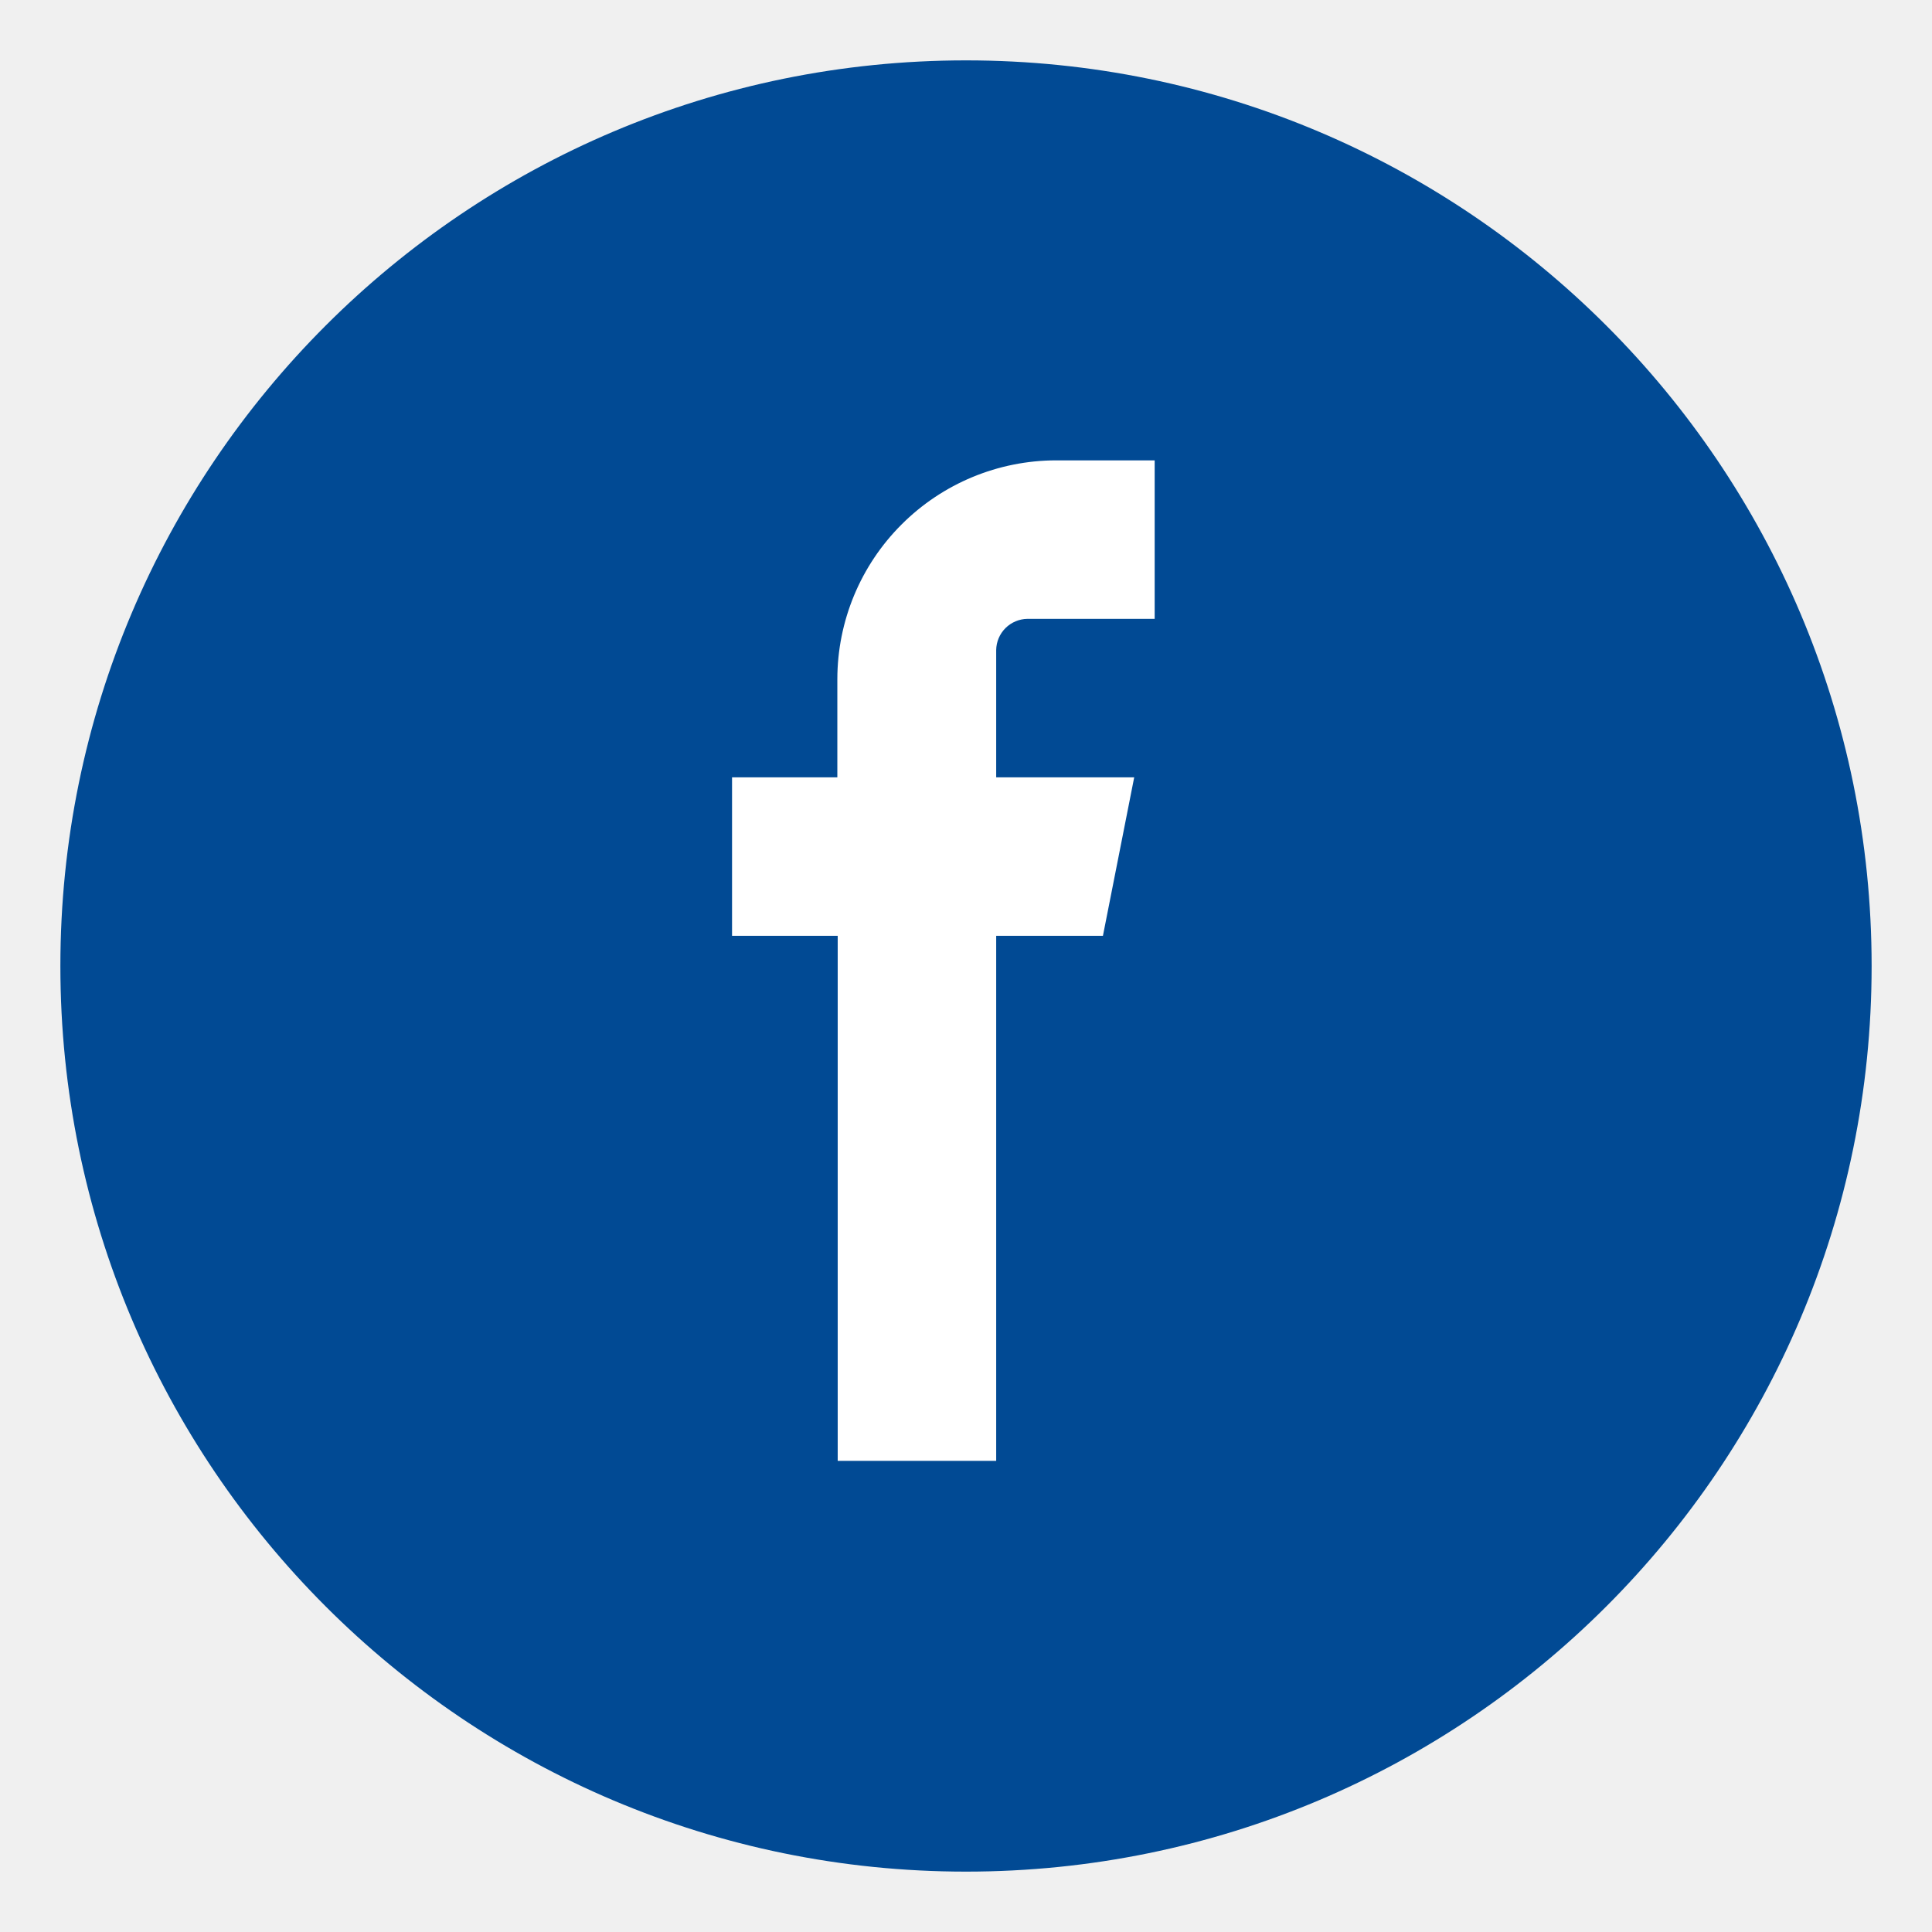
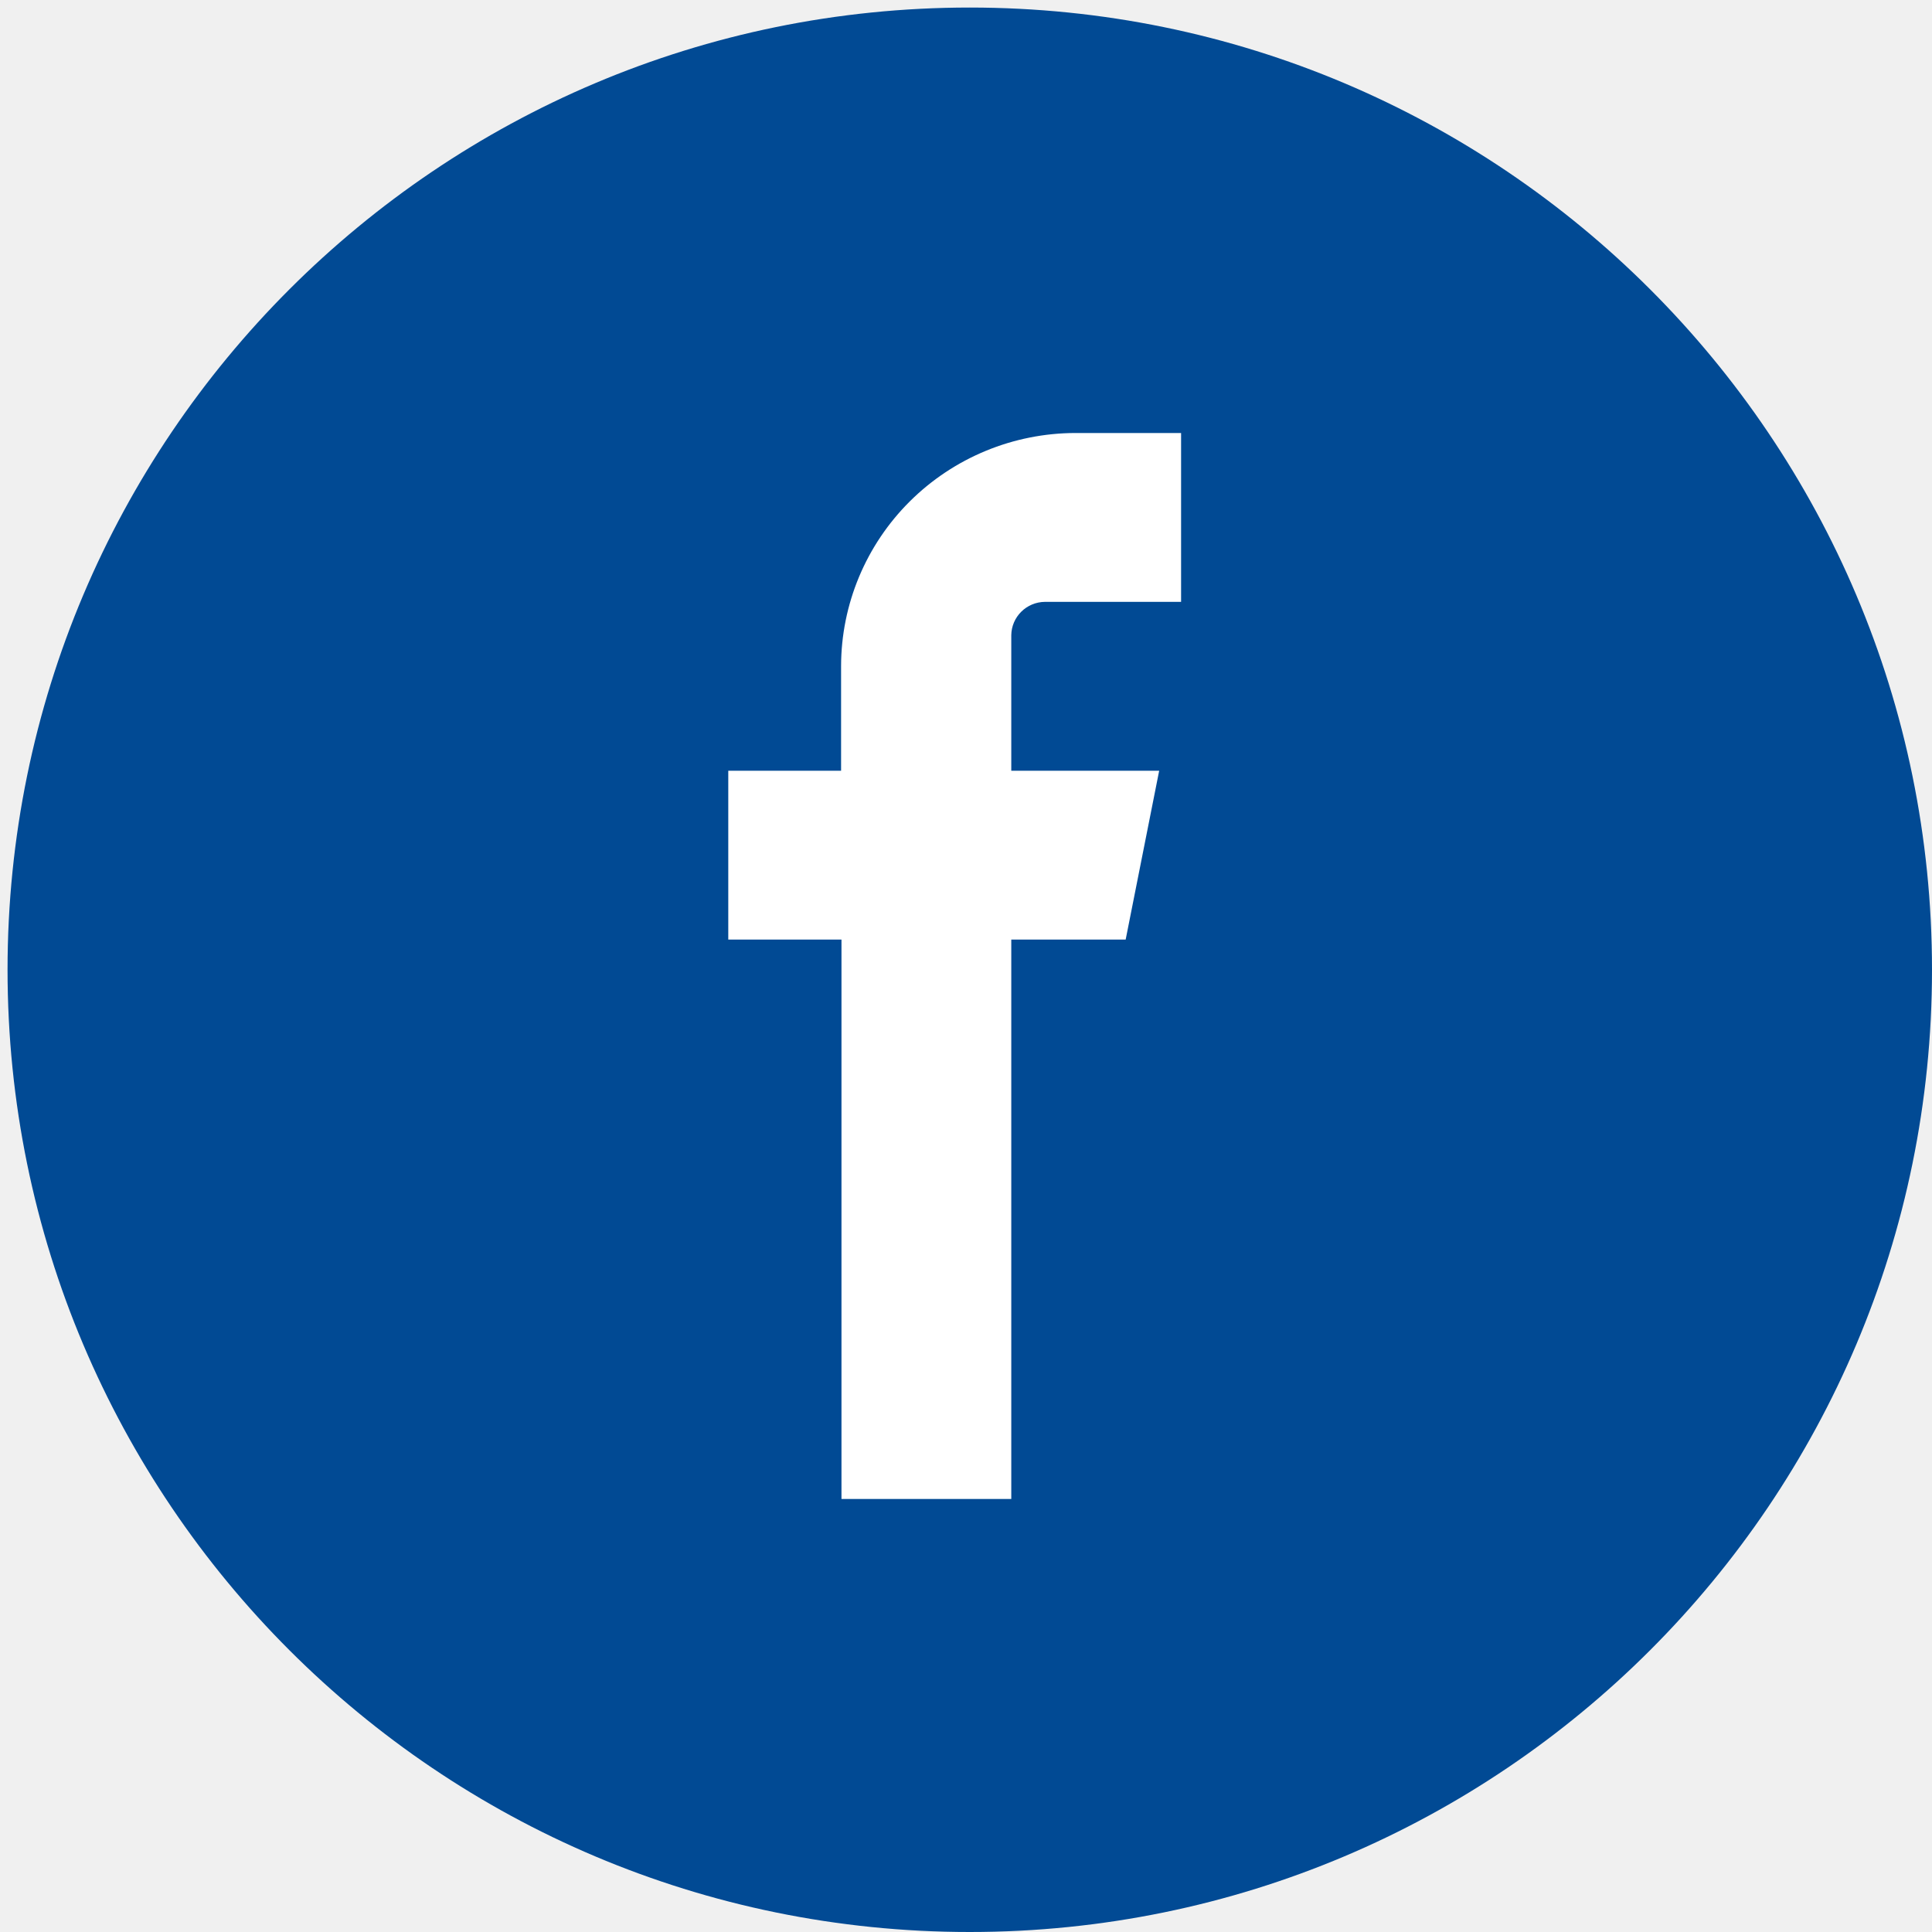
- <svg xmlns="http://www.w3.org/2000/svg" width="32" height="32" viewBox="0 0 32 32" fill="none">
-   <circle cx="16" cy="16" r="15" fill="#014A94" />
-   <path fill-rule="evenodd" clip-rule="evenodd" d="M17.493 10.25H19.125V7.625H17.493C16.532 7.626 15.611 8.008 14.932 8.688C14.252 9.367 13.87 10.288 13.869 11.249V12.875H12.125V15.5H13.875V24.196H16.5V15.5H18.268L18.786 12.875H16.5V10.767C16.502 10.63 16.557 10.5 16.654 10.403C16.751 10.307 16.881 10.252 17.018 10.25H17.493Z" fill="white" />
+ <svg xmlns="http://www.w3.org/2000/svg" width="256" height="256" viewBox="0 0 256 256" fill="none">
+   <circle cx="128.5" cy="128.5" r="127.5" fill="#014A94" />
+   <path fill-rule="evenodd" clip-rule="evenodd" d="M142.513 79.75H156.5V57.375H142.513C134.277 57.385 126.381 60.643 120.557 66.434C114.734 72.225 111.457 80.077 111.448 88.267V102.125H96.5V124.5H111.5V198.621H134V124.5H149.157L153.597 102.125H134V84.158C134.017 82.993 134.491 81.881 135.32 81.058C136.149 80.234 137.269 79.765 138.44 79.75H142.513Z" fill="white" />
</svg>
